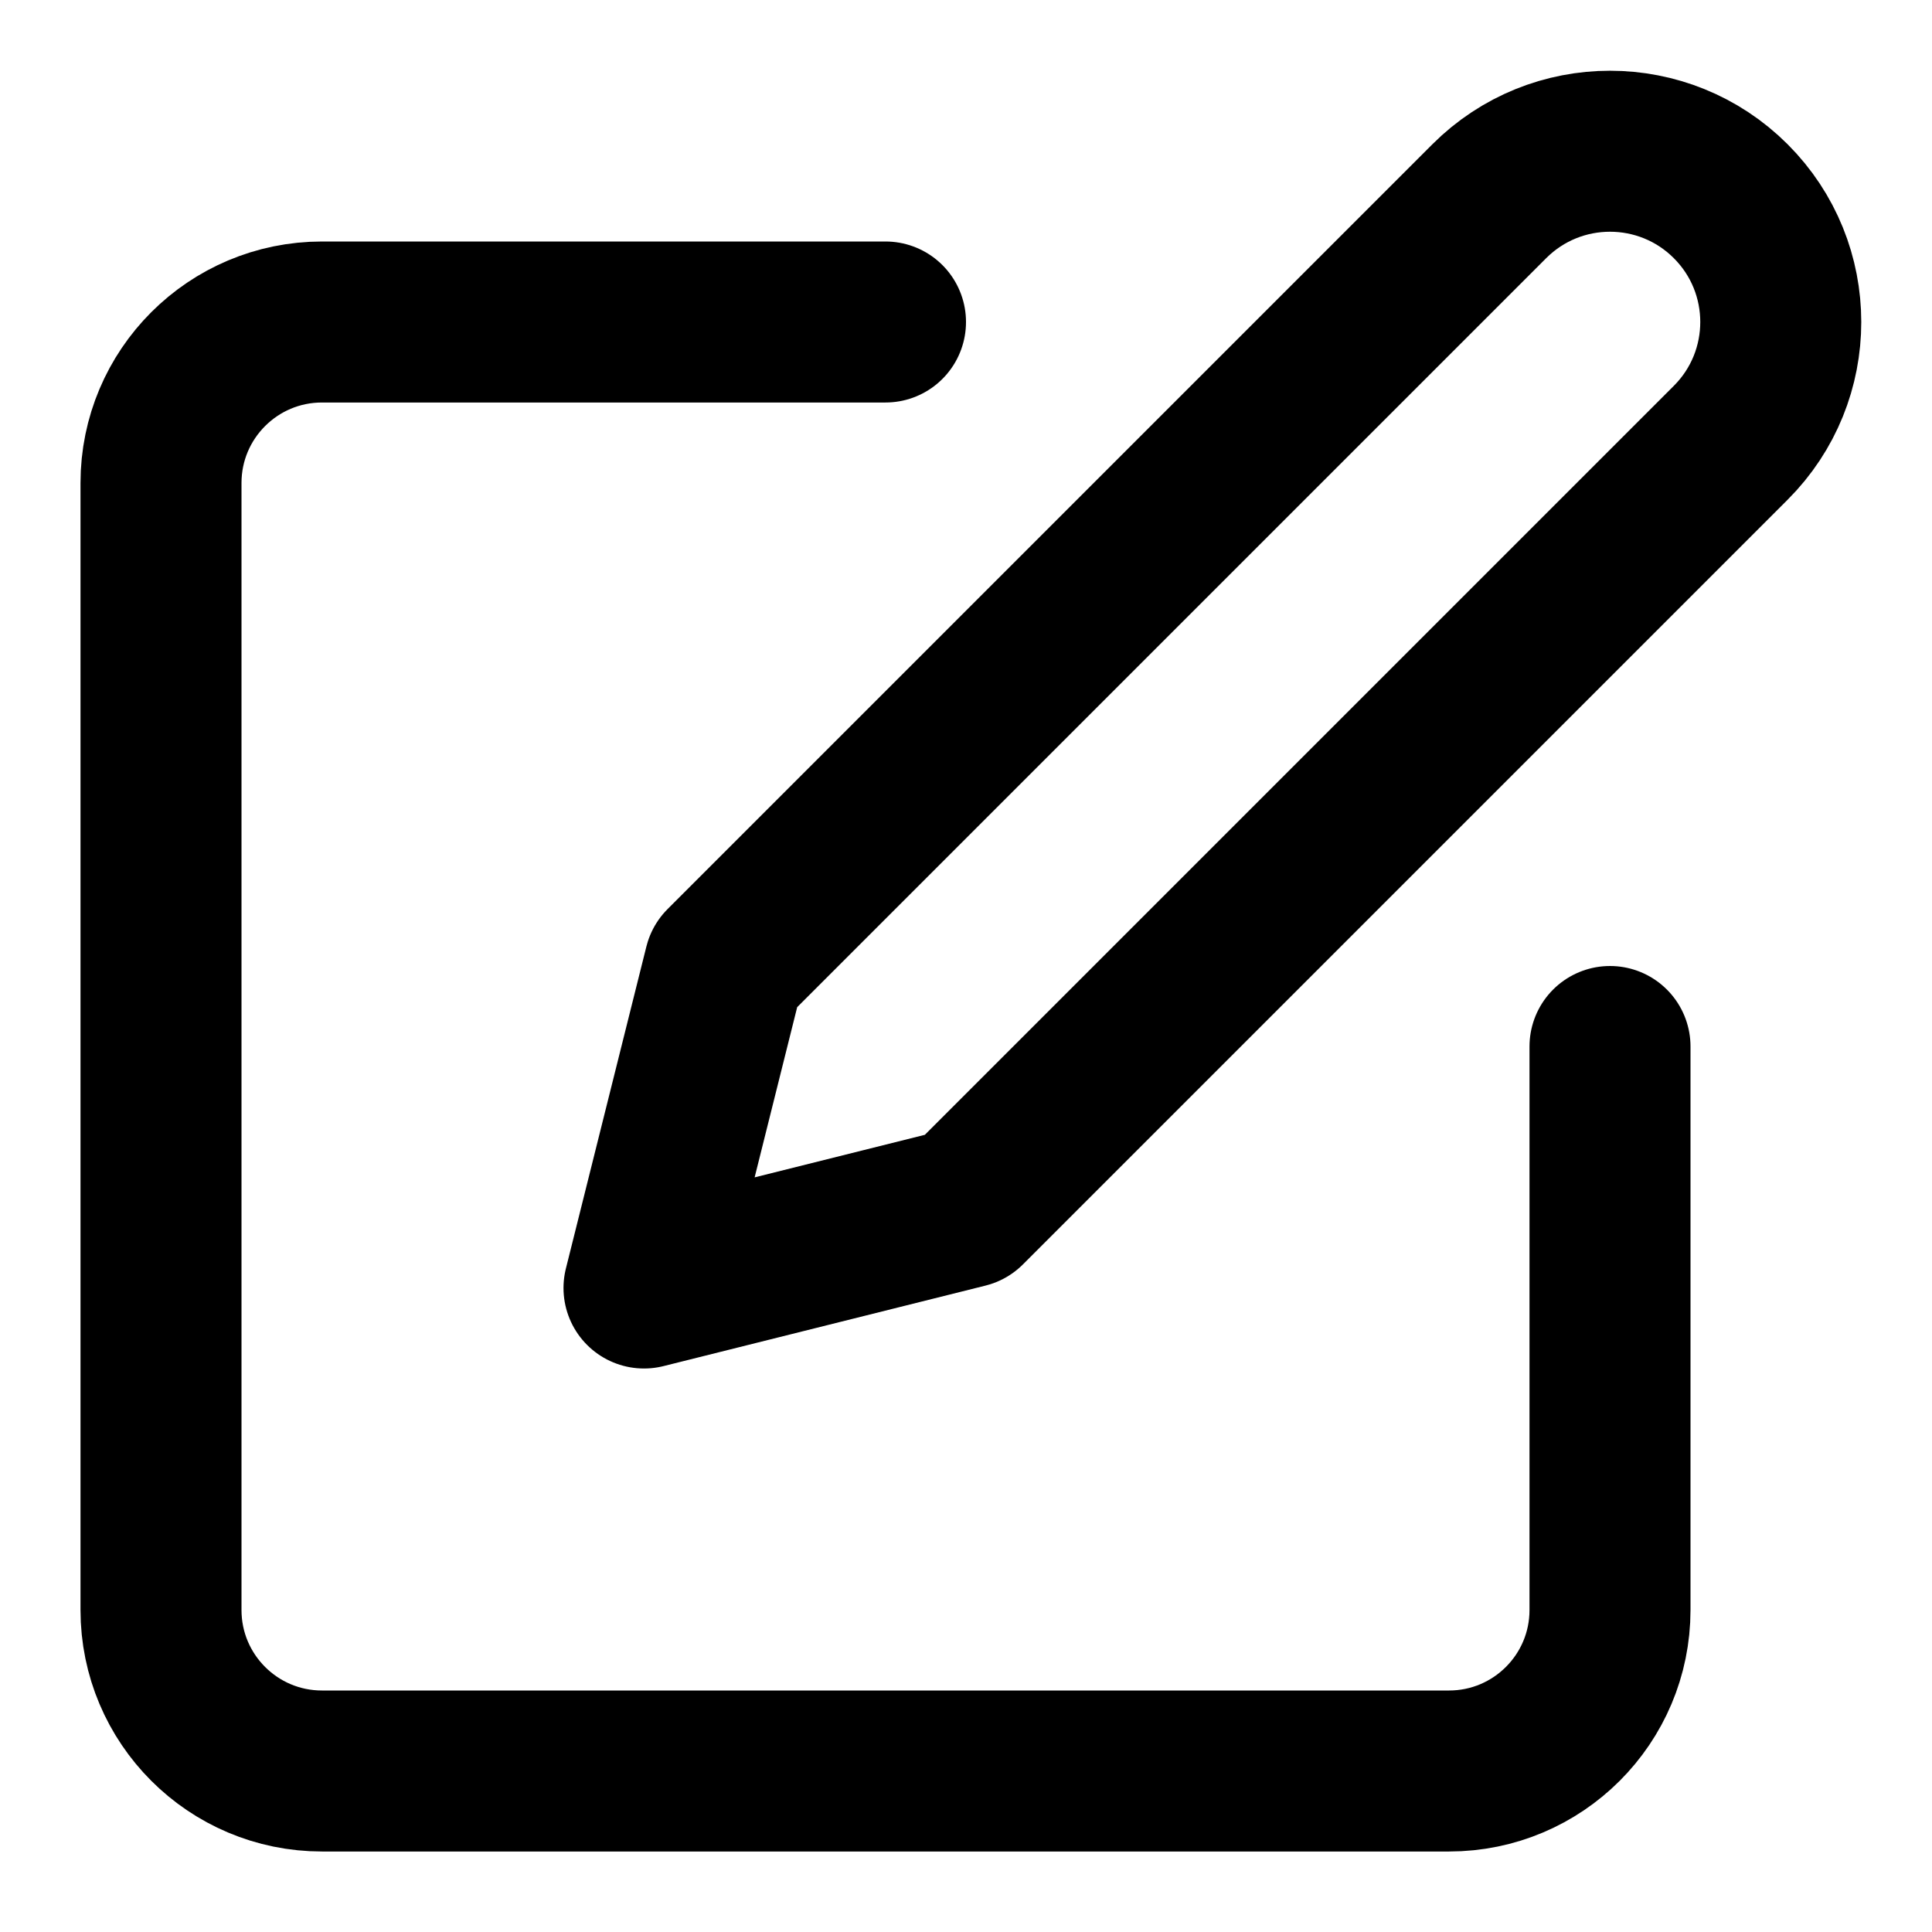
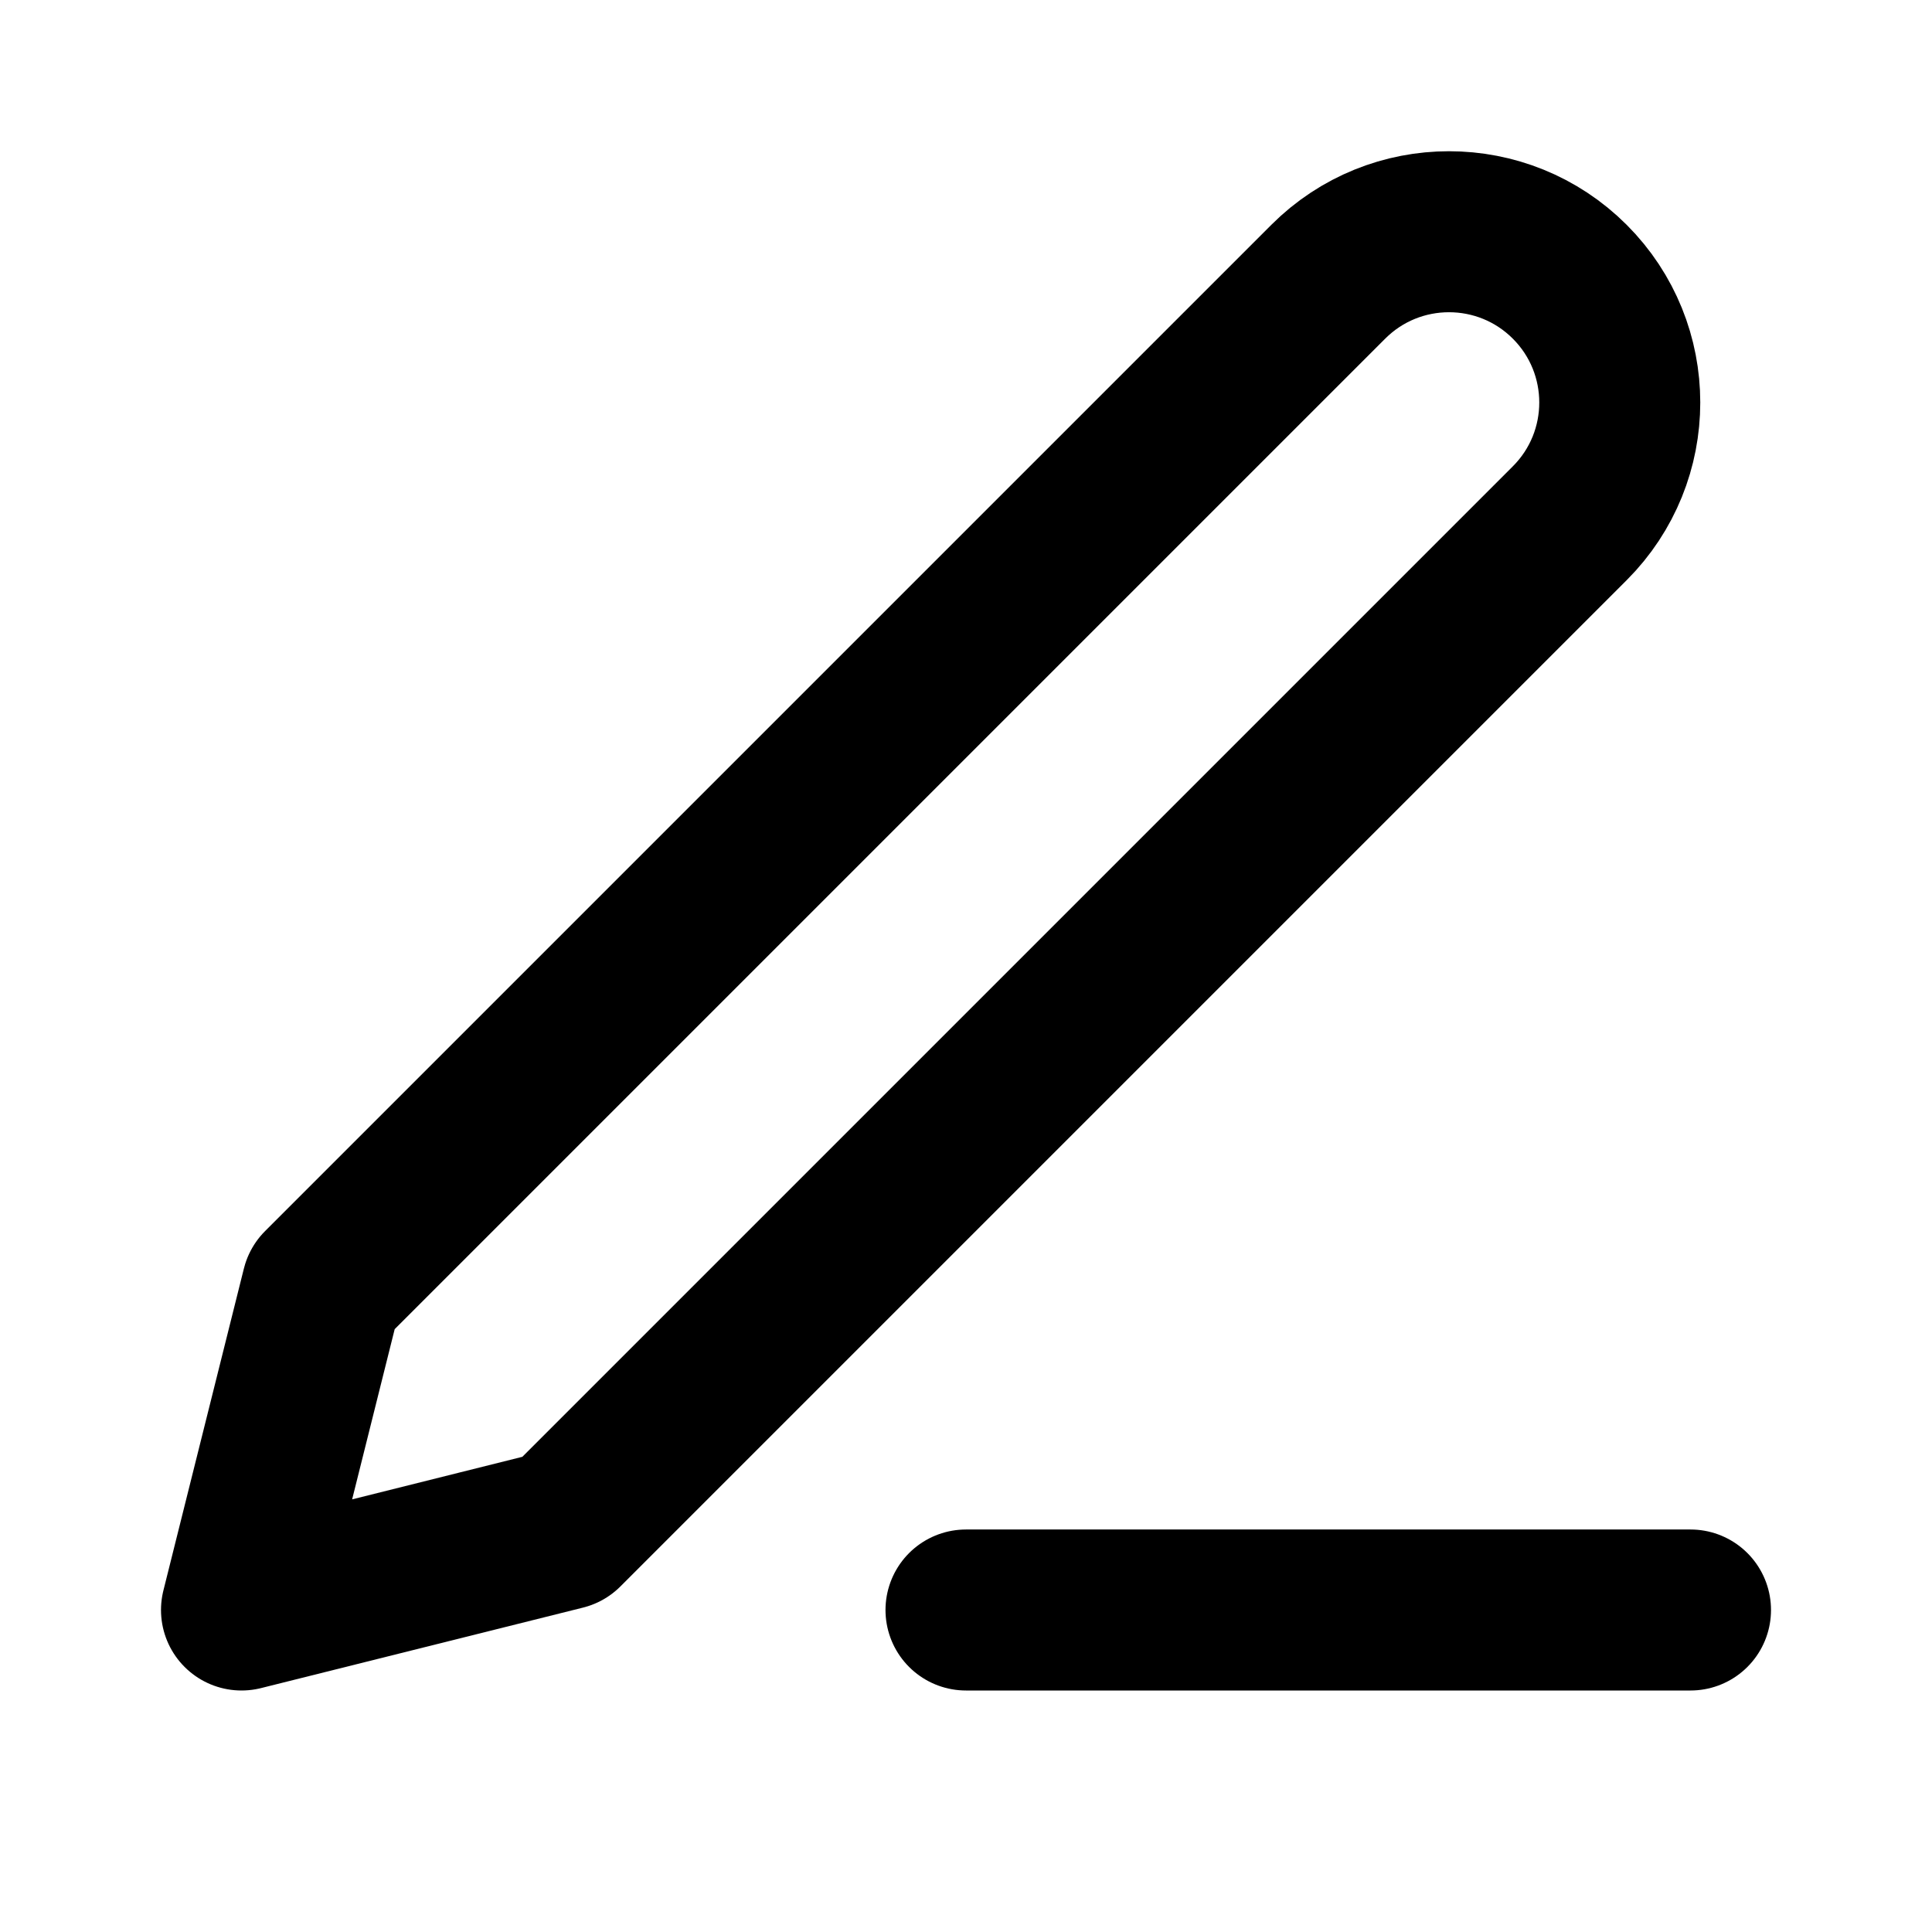
- <svg xmlns="http://www.w3.org/2000/svg" width="24" height="24" viewBox="0 0 24 24" fill="none" stroke="currentColor" stroke-width="2" stroke-linecap="round" stroke-linejoin="round" class="feather feather-edit">
-   <path d="M11 4H4a2 2 0 0 0-2 2v14a2 2 0 0 0 2 2h14a2 2 0 0 0 2-2v-7" />
-   <path d="M18.5 2.5a2.121 2.121 0 0 1 3 3L12 15l-4 1 1-4 9.5-9.5z" />
+ <svg xmlns="http://www.w3.org/2000/svg" width="24" height="24" viewBox="0 0 24 24" fill="none" stroke="currentColor" stroke-width="2" stroke-linecap="round" stroke-linejoin="round" class="feather feather-edit-3">
+   <path d="M12 20h9" />
+   <path d="M16.5 3.5a2.121 2.121 0 0 1 3 3L7 19l-4 1 1-4L16.5 3.5z" />
</svg>
